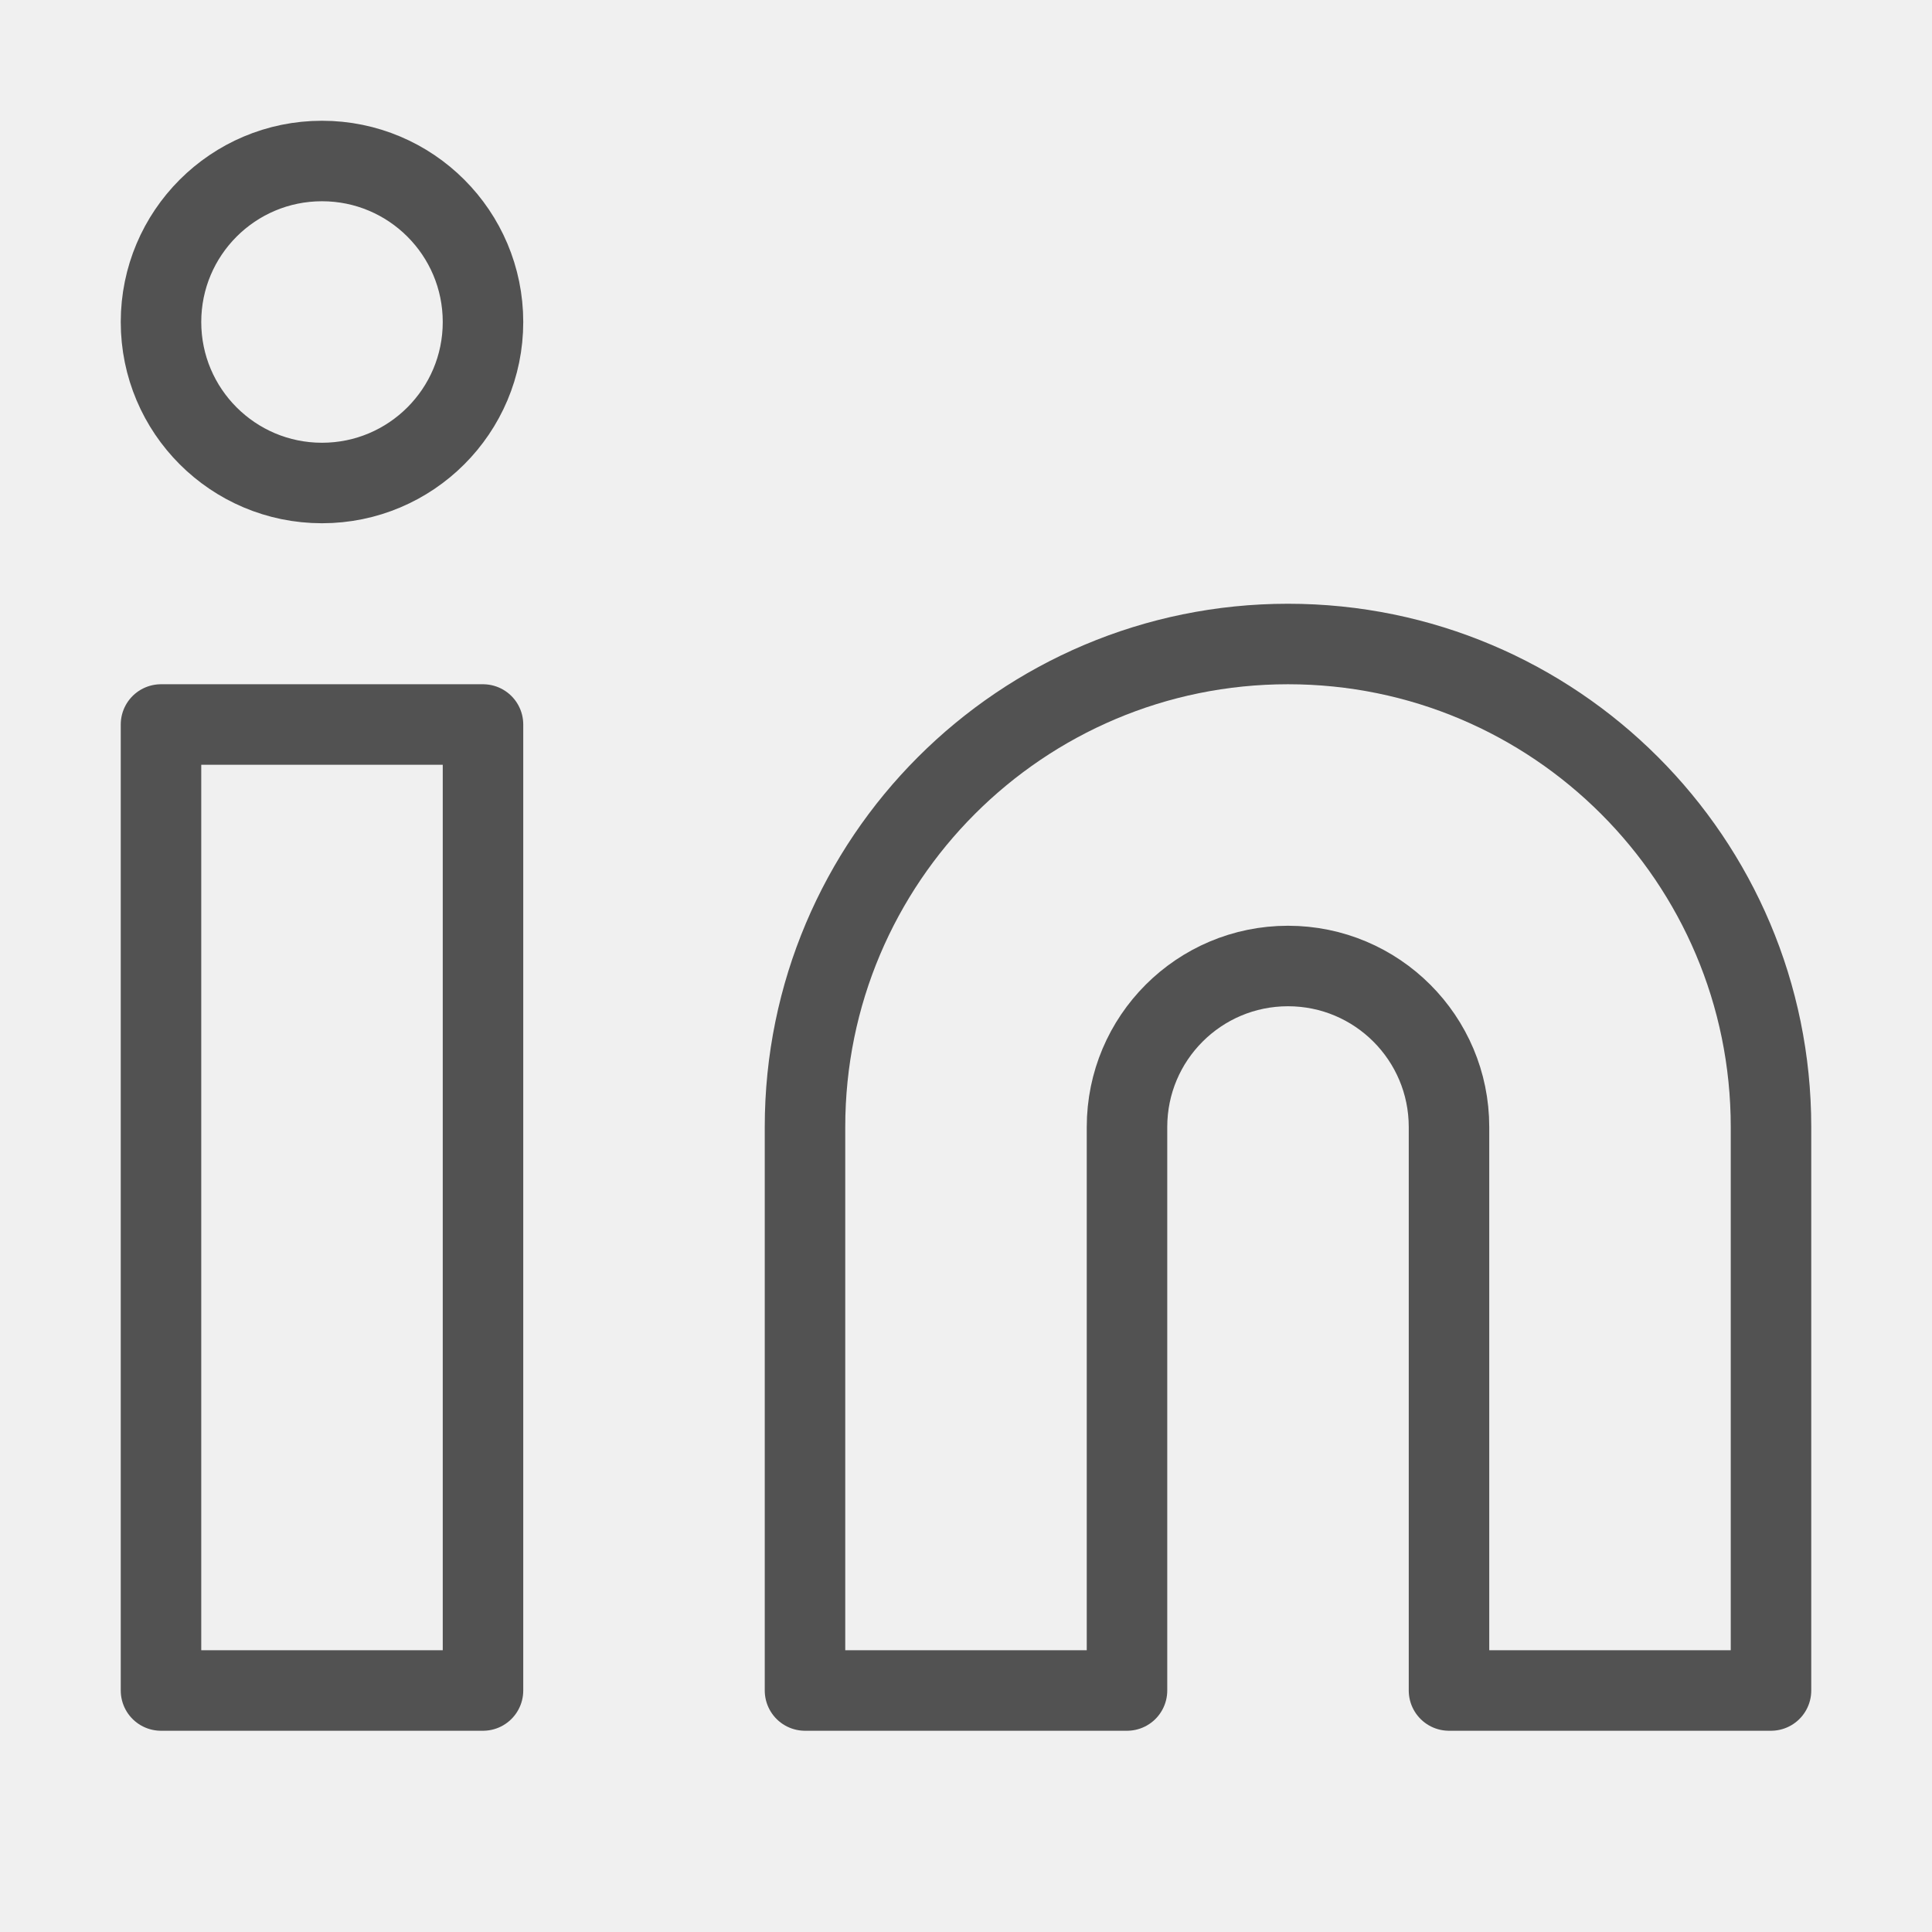
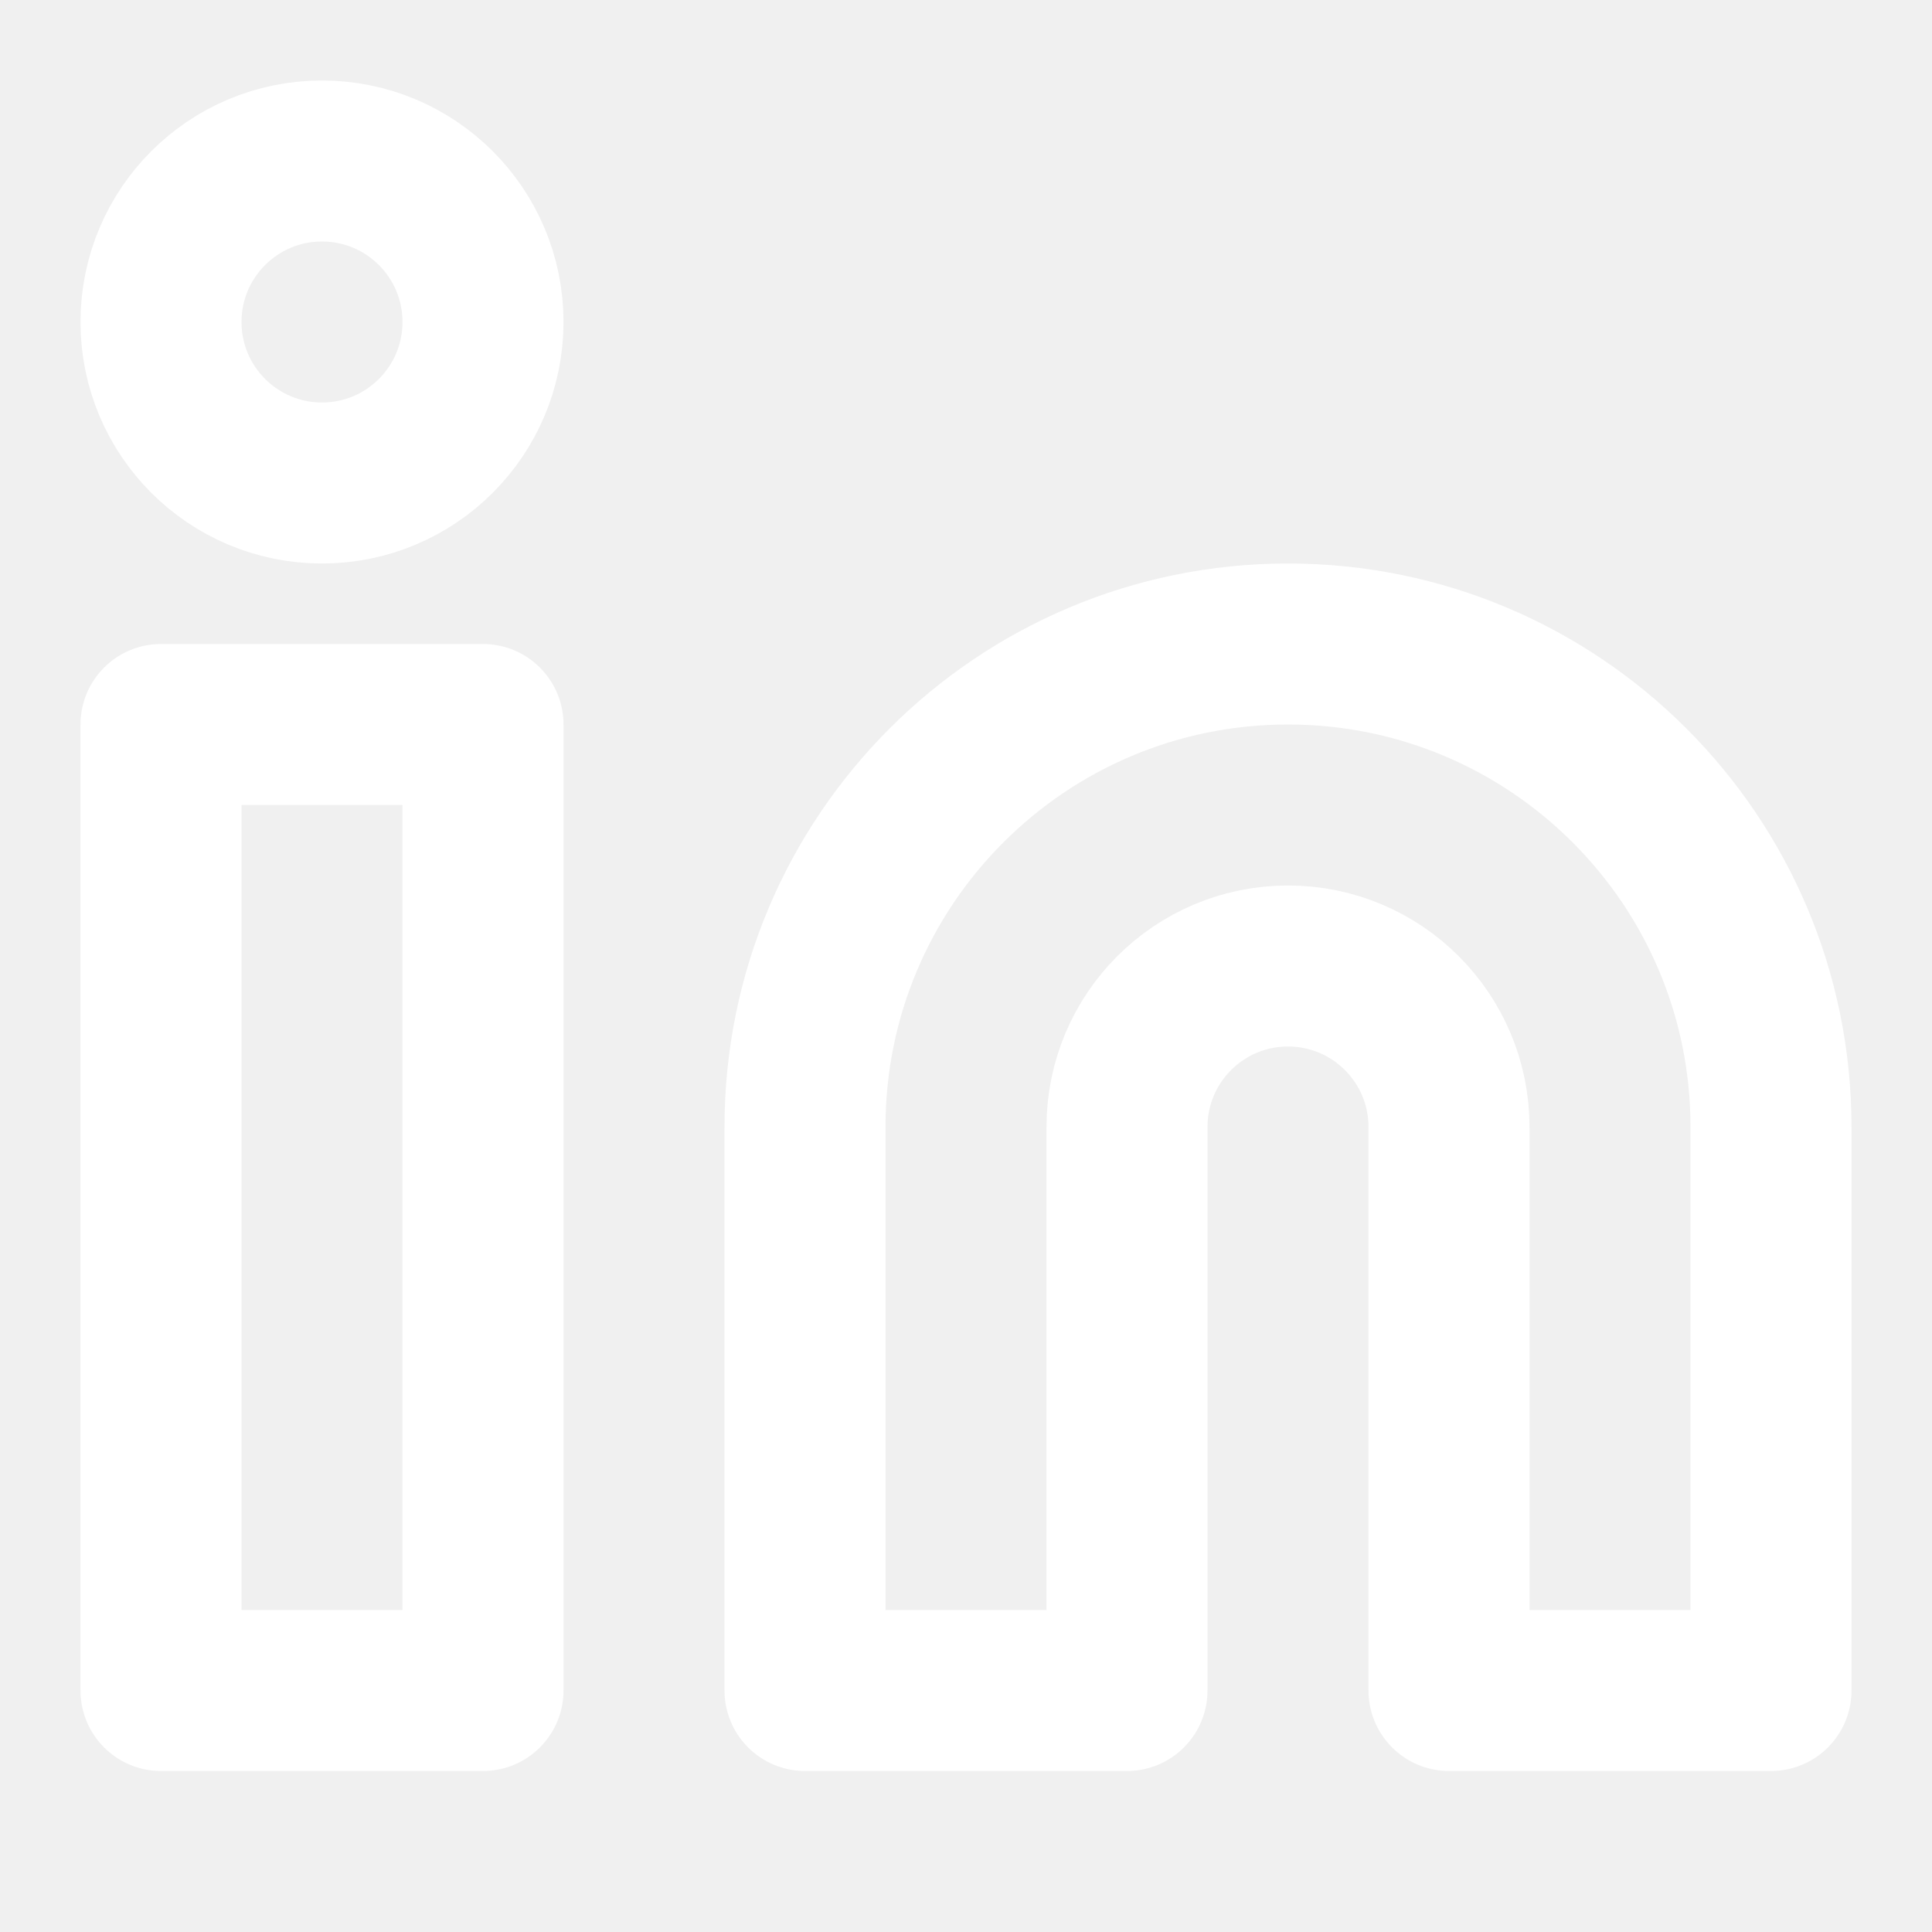
- <svg xmlns="http://www.w3.org/2000/svg" width="32" height="32" viewBox="0 0 24 24" fill="none" stroke="#525252" stroke-width="1" stroke-linecap="round" stroke-linejoin="round" class="lucide lucide-linkedin">
+ <svg xmlns="http://www.w3.org/2000/svg" width="24" height="24" viewBox="0 0 24 24" fill="none" stroke="#ffffff" stroke-width="2" stroke-linecap="round" stroke-linejoin="round" class="lucide lucide-linkedin">
  <path d="M16 8a6 6 0 0 1 6 6v7h-4v-7a2 2 0 0 0-2-2 2 2 0 0 0-2 2v7h-4v-7a6 6 0 0 1 6-6z" />
  <rect width="4" height="12" x="2" y="9" />
  <circle cx="4" cy="4" r="2" />
</svg>
